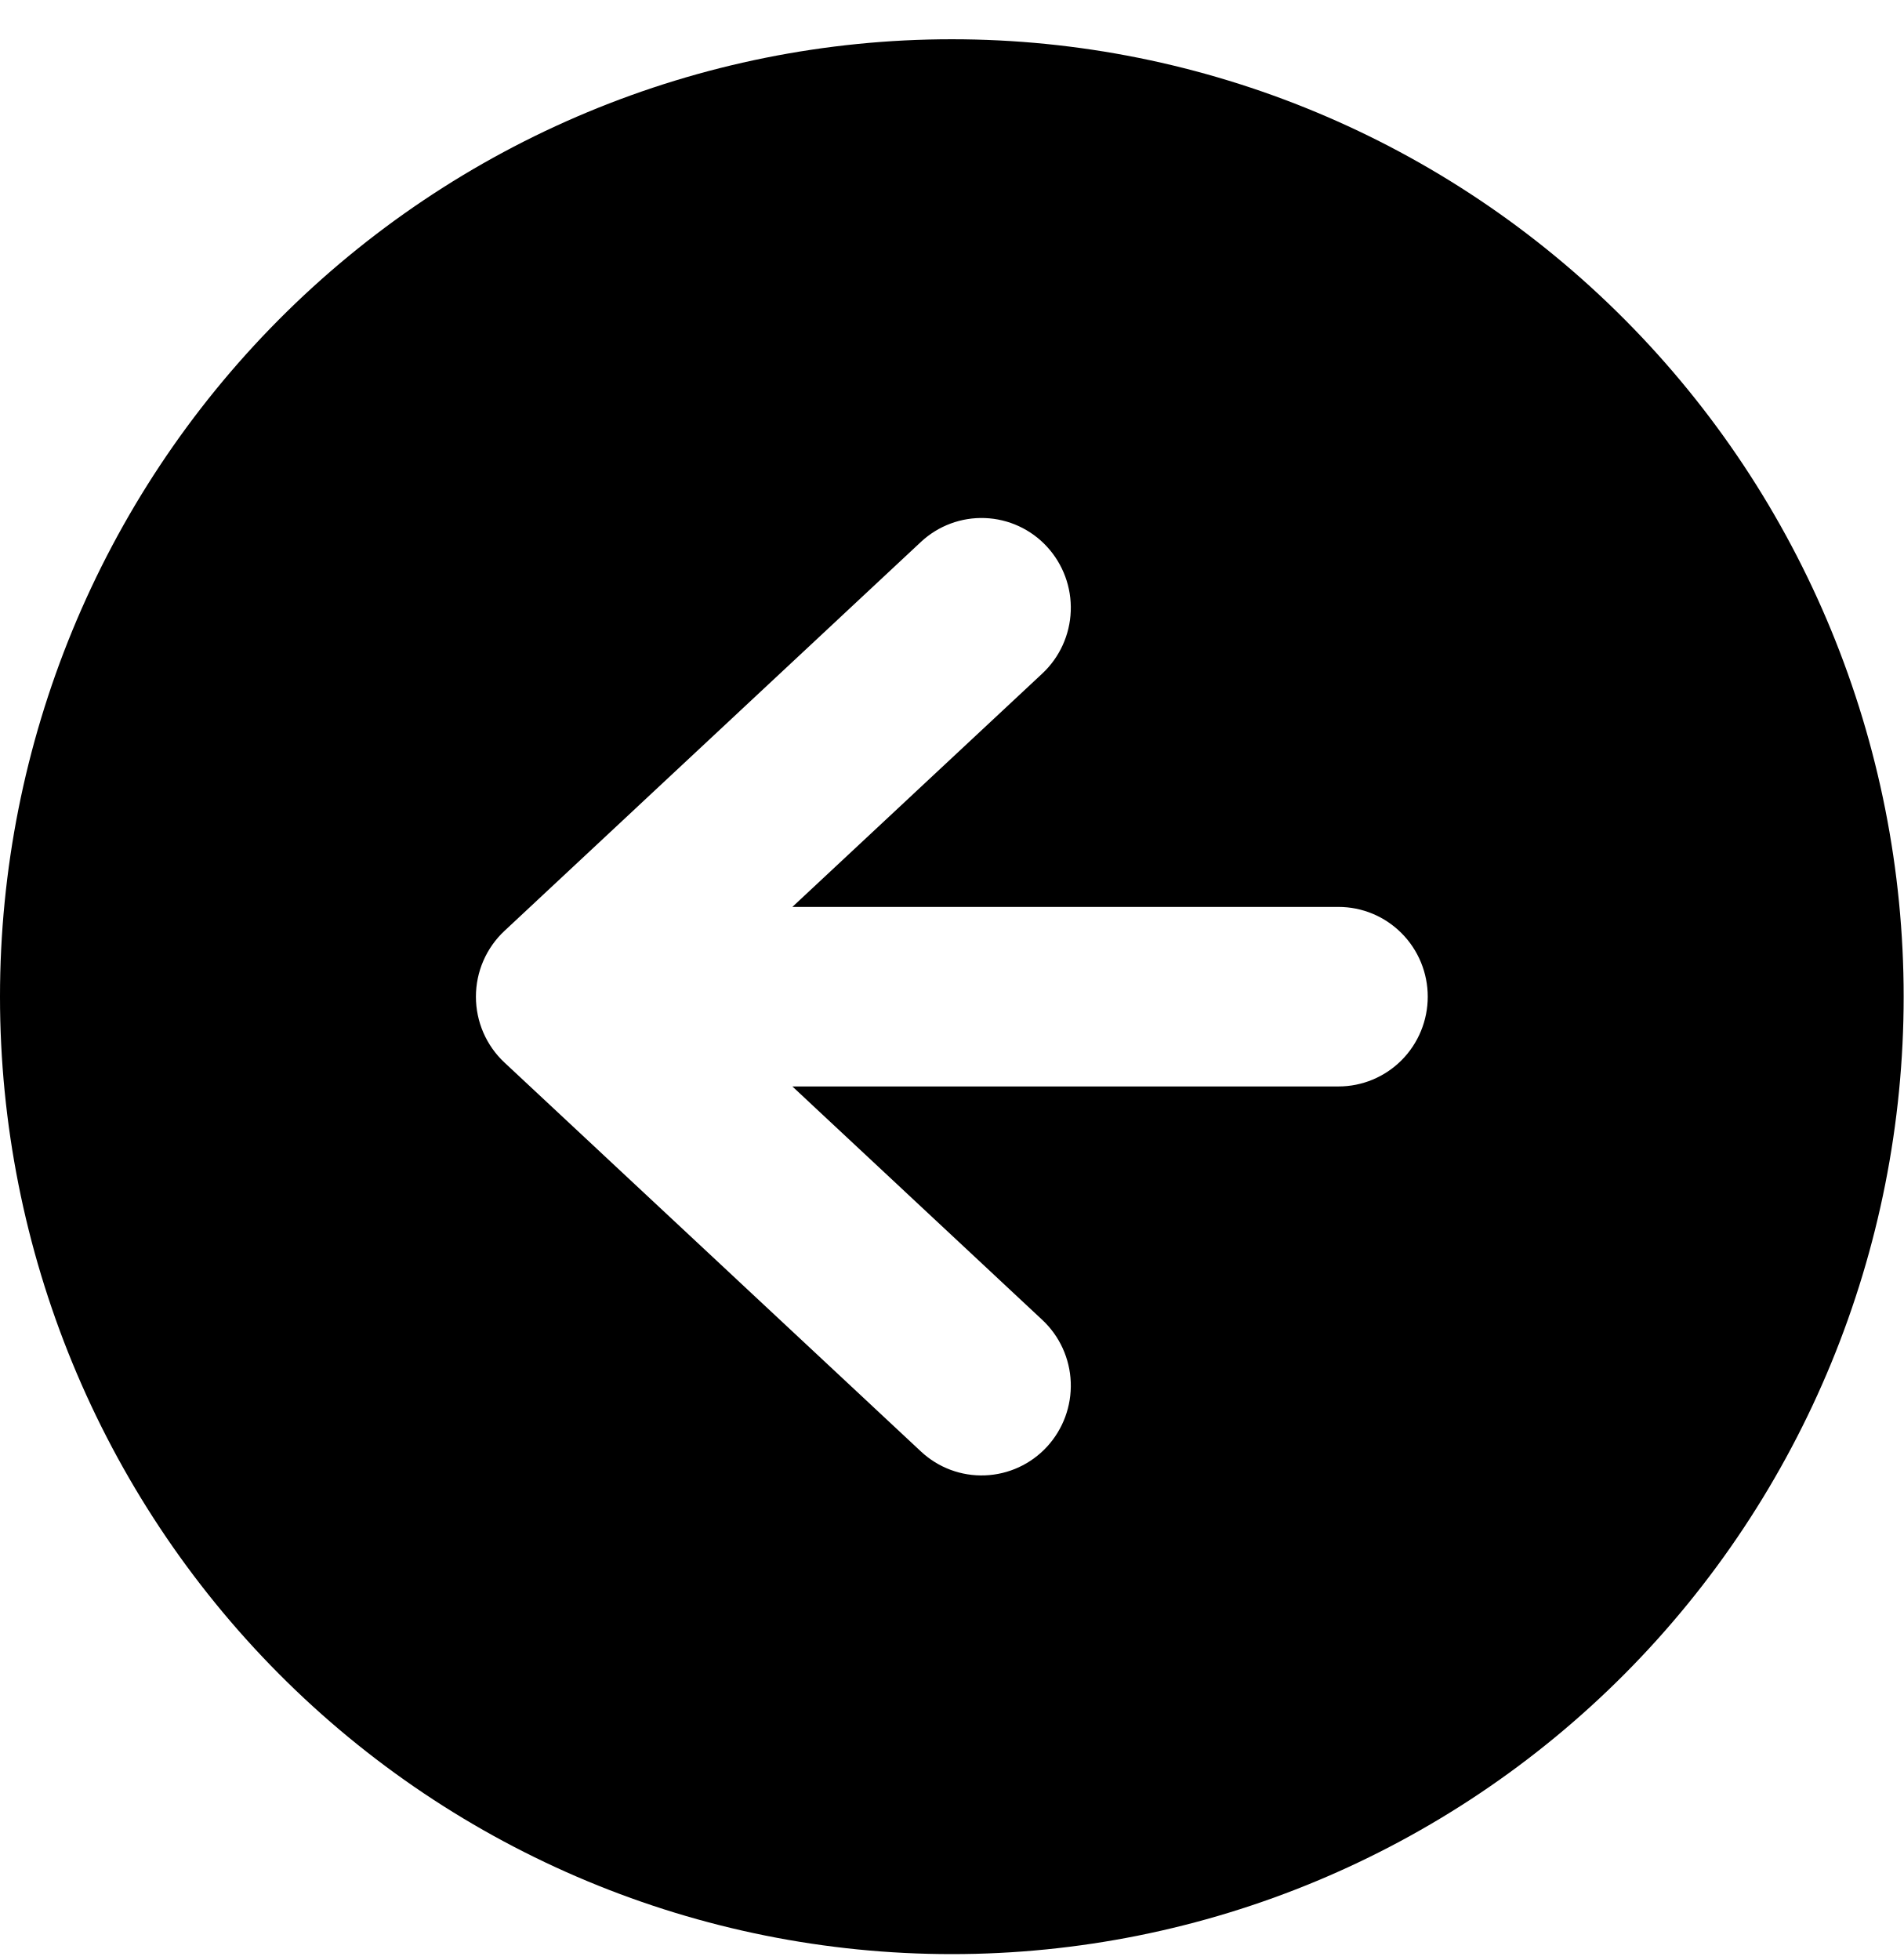
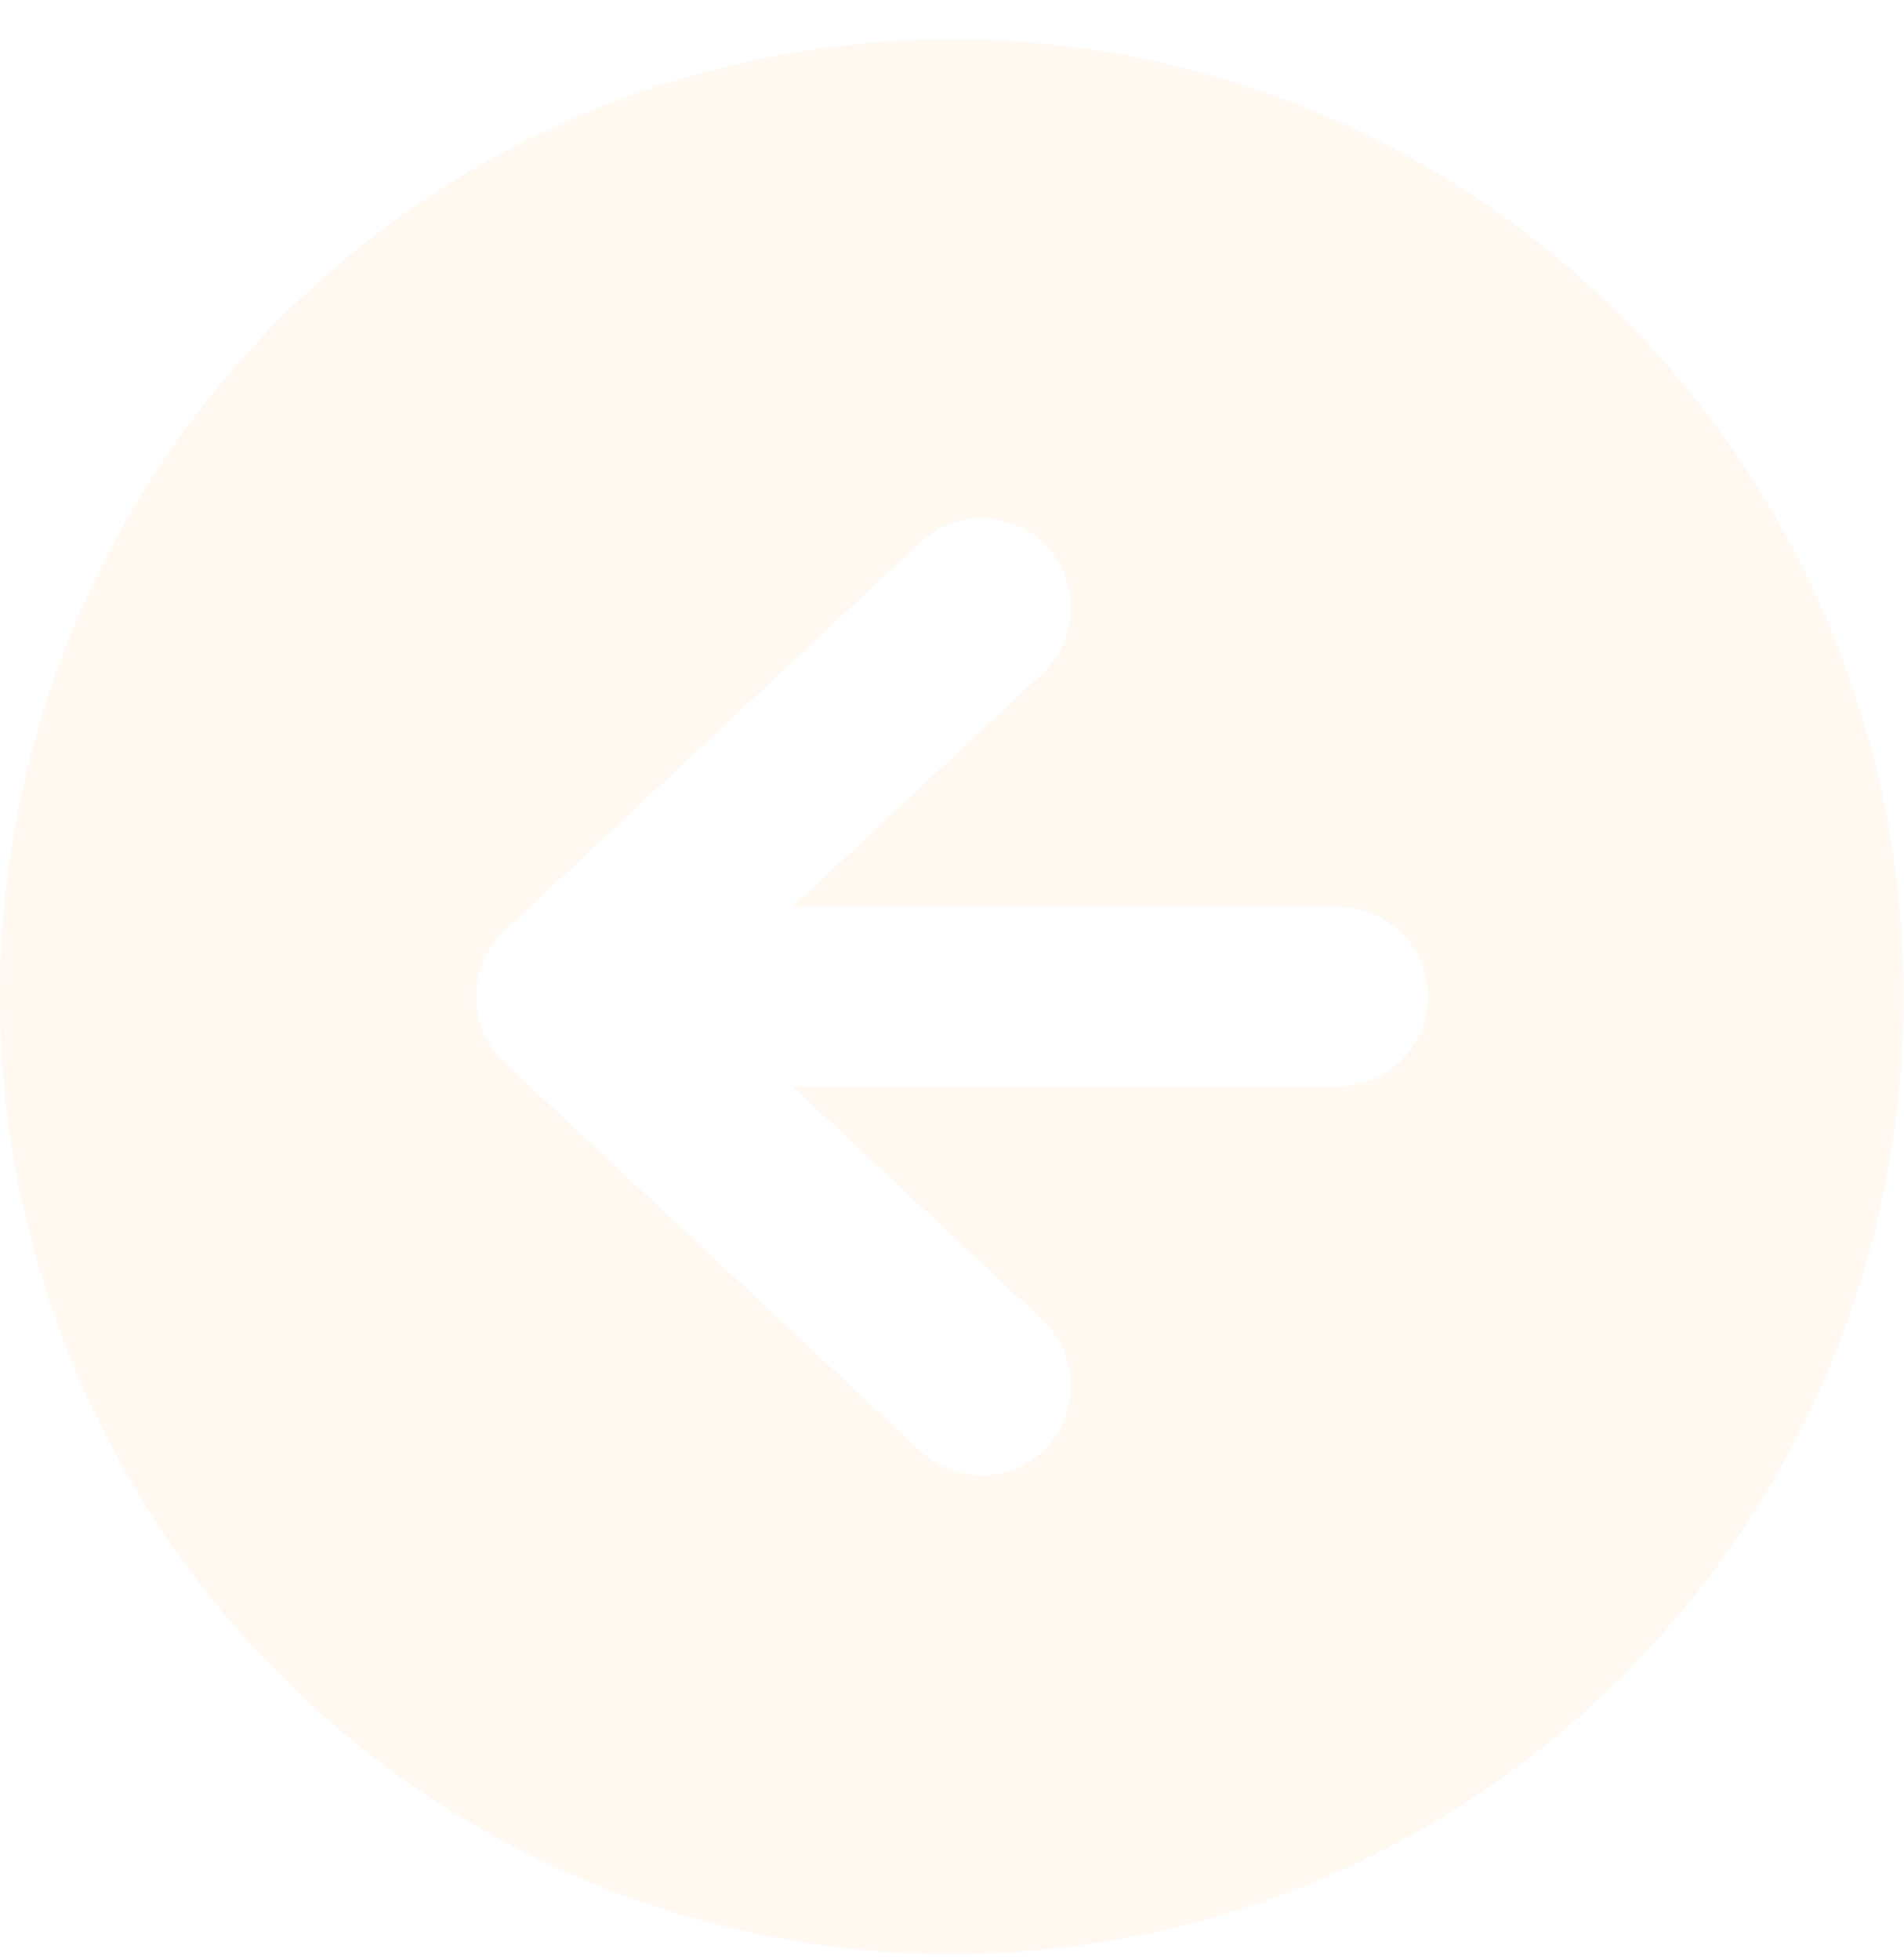
<svg xmlns="http://www.w3.org/2000/svg" width="34" height="35" viewBox="0 0 34 35" fill="none">
-   <path fill-rule="evenodd" clip-rule="evenodd" d="M17 34.895C21.509 34.895 25.833 33.094 29.021 29.888C32.209 26.681 34 22.333 34 17.798C34 13.264 32.209 8.915 29.021 5.709C25.833 2.503 21.509 0.701 17 0.701C12.491 0.701 8.167 2.503 4.979 5.709C1.791 8.915 0 13.264 0 17.798C0 22.333 1.791 26.681 4.979 29.888C8.167 33.094 12.491 34.895 17 34.895ZM23.906 19.401C24.329 19.401 24.734 19.232 25.033 18.932C25.332 18.631 25.5 18.223 25.5 17.798C25.5 17.373 25.332 16.965 25.033 16.665C24.734 16.364 24.329 16.195 23.906 16.195H14.152L18.615 12.028C18.925 11.739 19.108 11.338 19.124 10.913C19.14 10.488 18.987 10.075 18.7 9.763C18.413 9.451 18.014 9.267 17.591 9.251C17.169 9.235 16.758 9.388 16.448 9.677L9.01 16.623C8.849 16.773 8.721 16.955 8.633 17.157C8.545 17.359 8.5 17.578 8.5 17.798C8.5 18.019 8.545 18.237 8.633 18.44C8.721 18.642 8.849 18.824 9.01 18.974L16.448 25.919C16.758 26.209 17.169 26.362 17.591 26.346C18.014 26.33 18.413 26.146 18.7 25.834C18.987 25.522 19.14 25.108 19.124 24.683C19.108 24.259 18.925 23.858 18.615 23.569L14.152 19.401H23.906Z" fill="currentColor" />
+   <path fill-rule="evenodd" clip-rule="evenodd" d="M17 34.895C21.509 34.895 25.833 33.094 29.021 29.888C32.209 26.681 34 22.333 34 17.798C34 13.264 32.209 8.915 29.021 5.709C25.833 2.503 21.509 0.701 17 0.701C12.491 0.701 8.167 2.503 4.979 5.709C1.791 8.915 0 13.264 0 17.798C0 22.333 1.791 26.681 4.979 29.888C8.167 33.094 12.491 34.895 17 34.895ZM23.906 19.401C24.329 19.401 24.734 19.232 25.033 18.932C25.332 18.631 25.5 18.223 25.5 17.798C25.5 17.373 25.332 16.965 25.033 16.665C24.734 16.364 24.329 16.195 23.906 16.195H14.152L18.615 12.028C18.925 11.739 19.108 11.338 19.124 10.913C19.14 10.488 18.987 10.075 18.7 9.763C18.413 9.451 18.014 9.267 17.591 9.251C17.169 9.235 16.758 9.388 16.448 9.677L9.01 16.623C8.849 16.773 8.721 16.955 8.633 17.157C8.545 17.359 8.5 17.578 8.5 17.798C8.5 18.019 8.545 18.237 8.633 18.44C8.721 18.642 8.849 18.824 9.01 18.974L16.448 25.919C16.758 26.209 17.169 26.362 17.591 26.346C18.014 26.33 18.413 26.146 18.7 25.834C18.987 25.522 19.14 25.108 19.124 24.683C19.108 24.259 18.925 23.858 18.615 23.569L14.152 19.401H23.906Z" fill="#FFF9F2" />
</svg>
